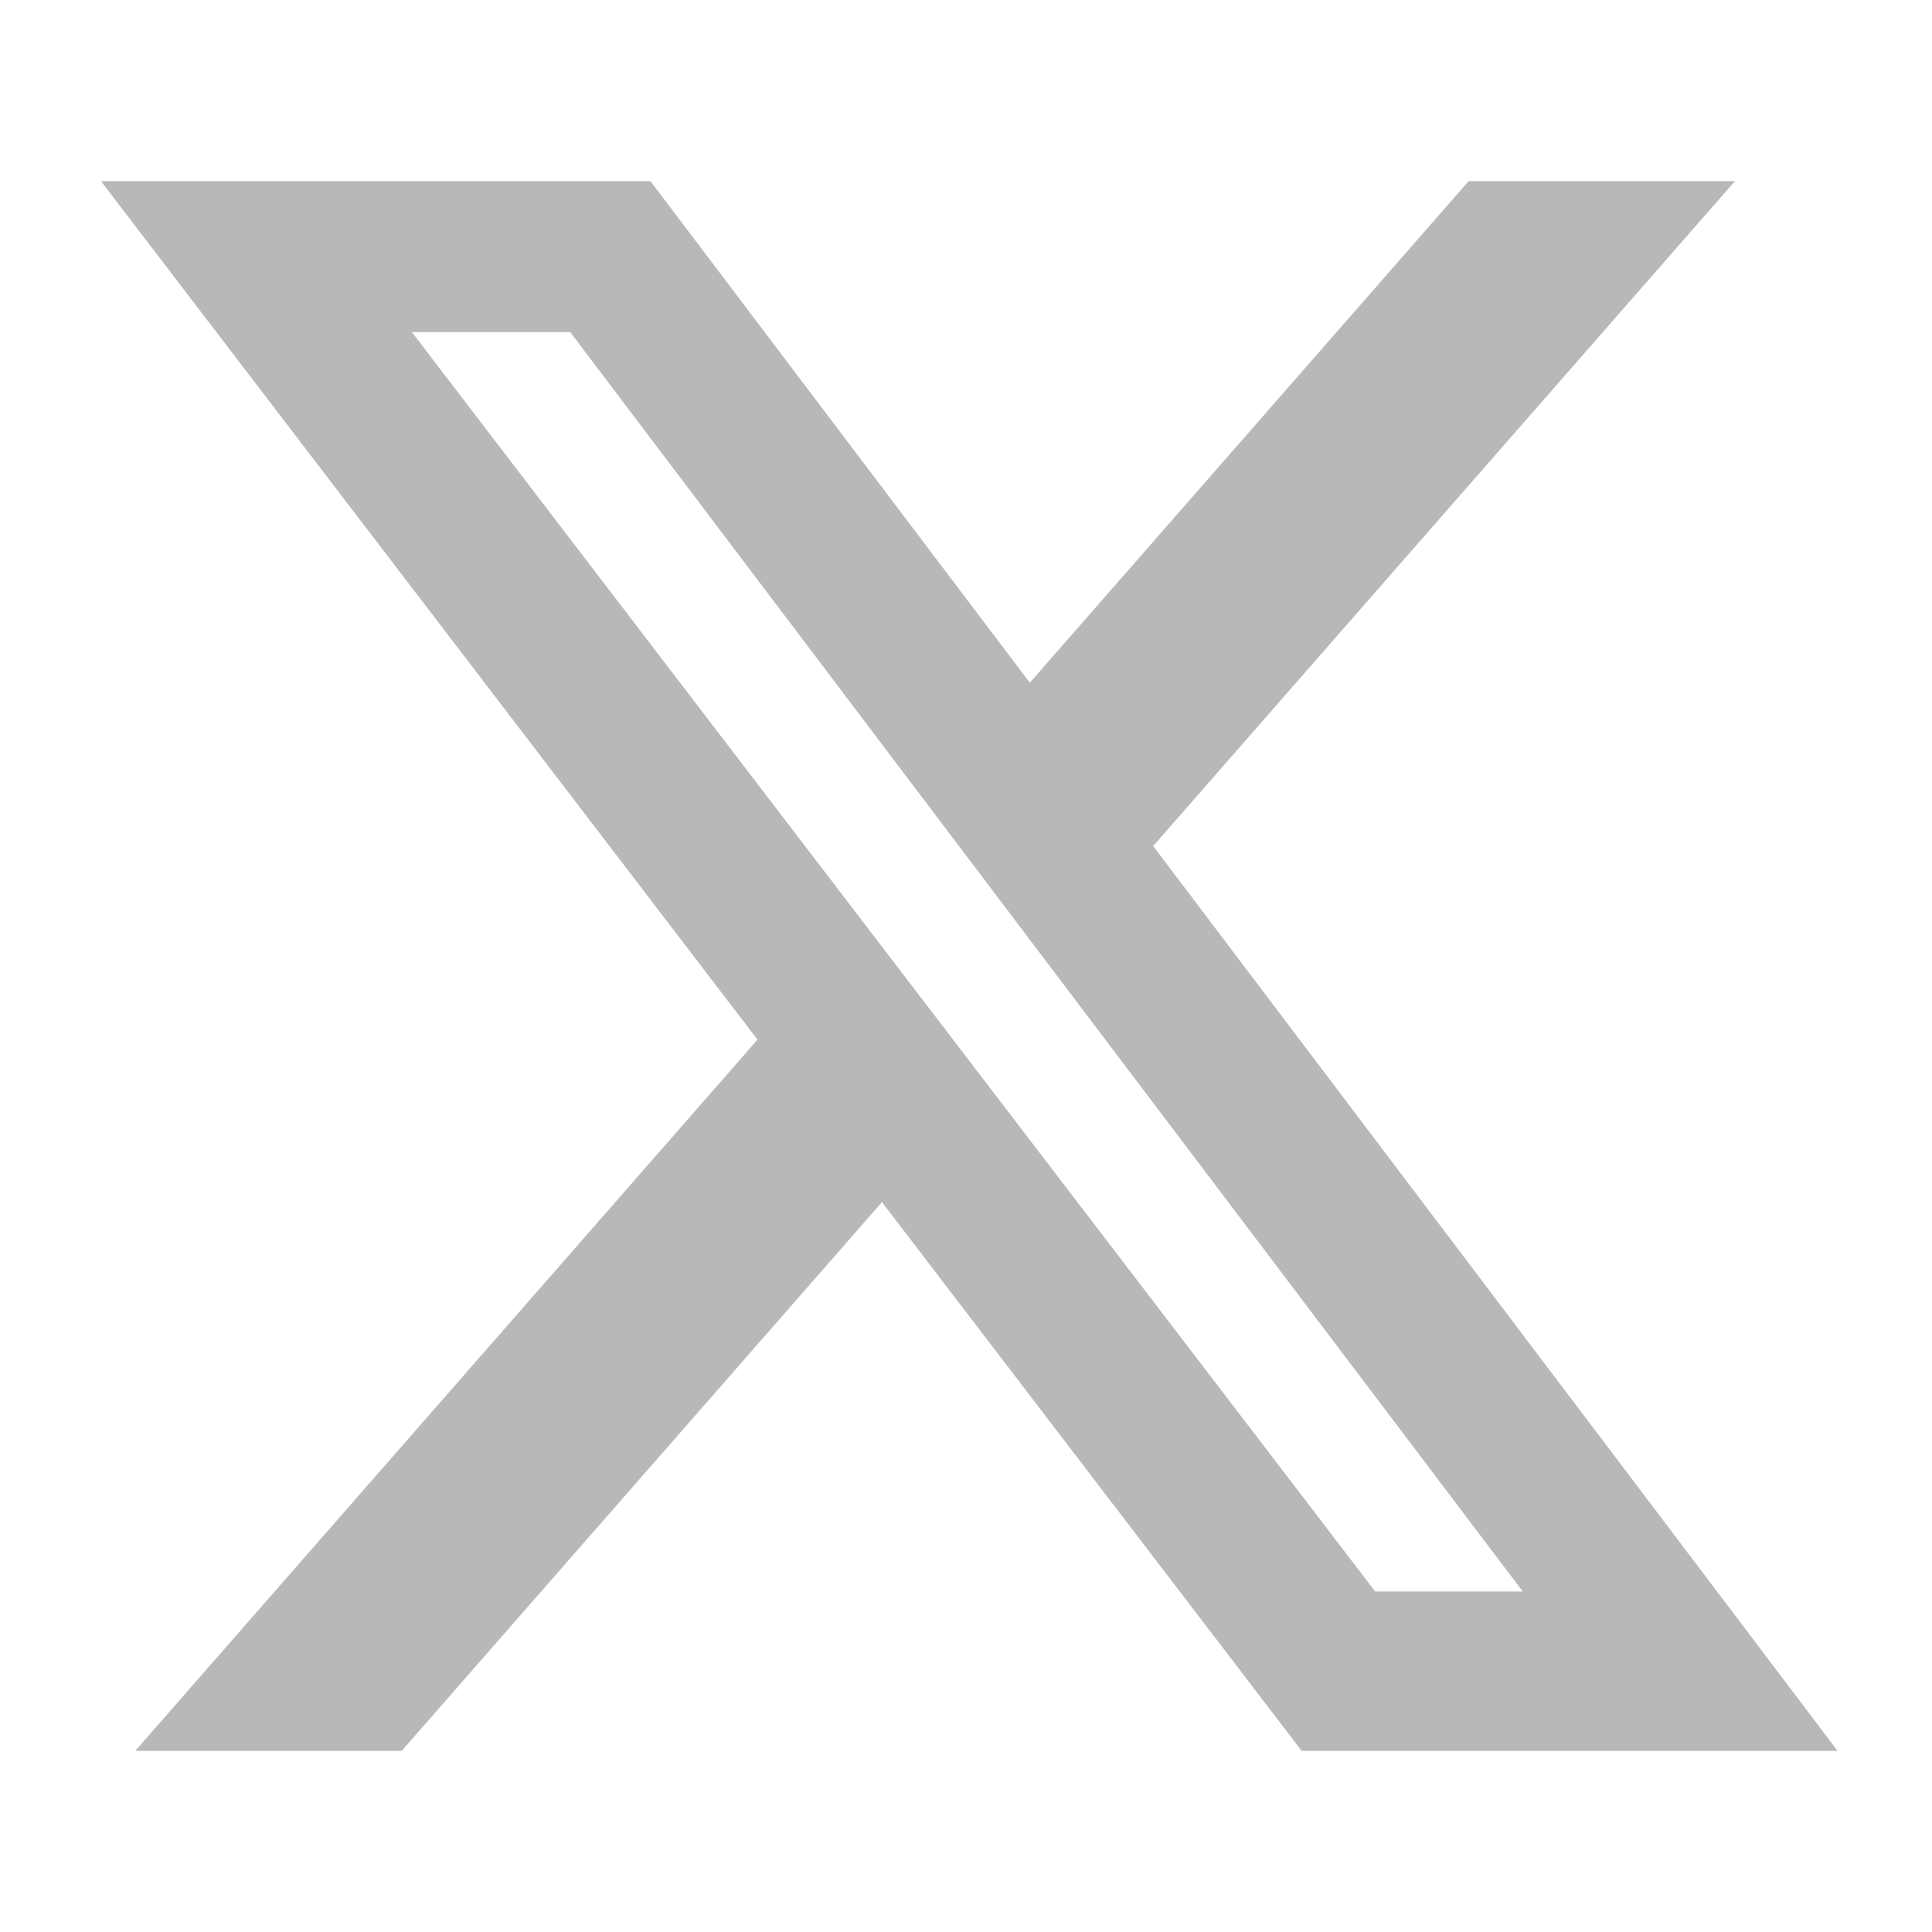
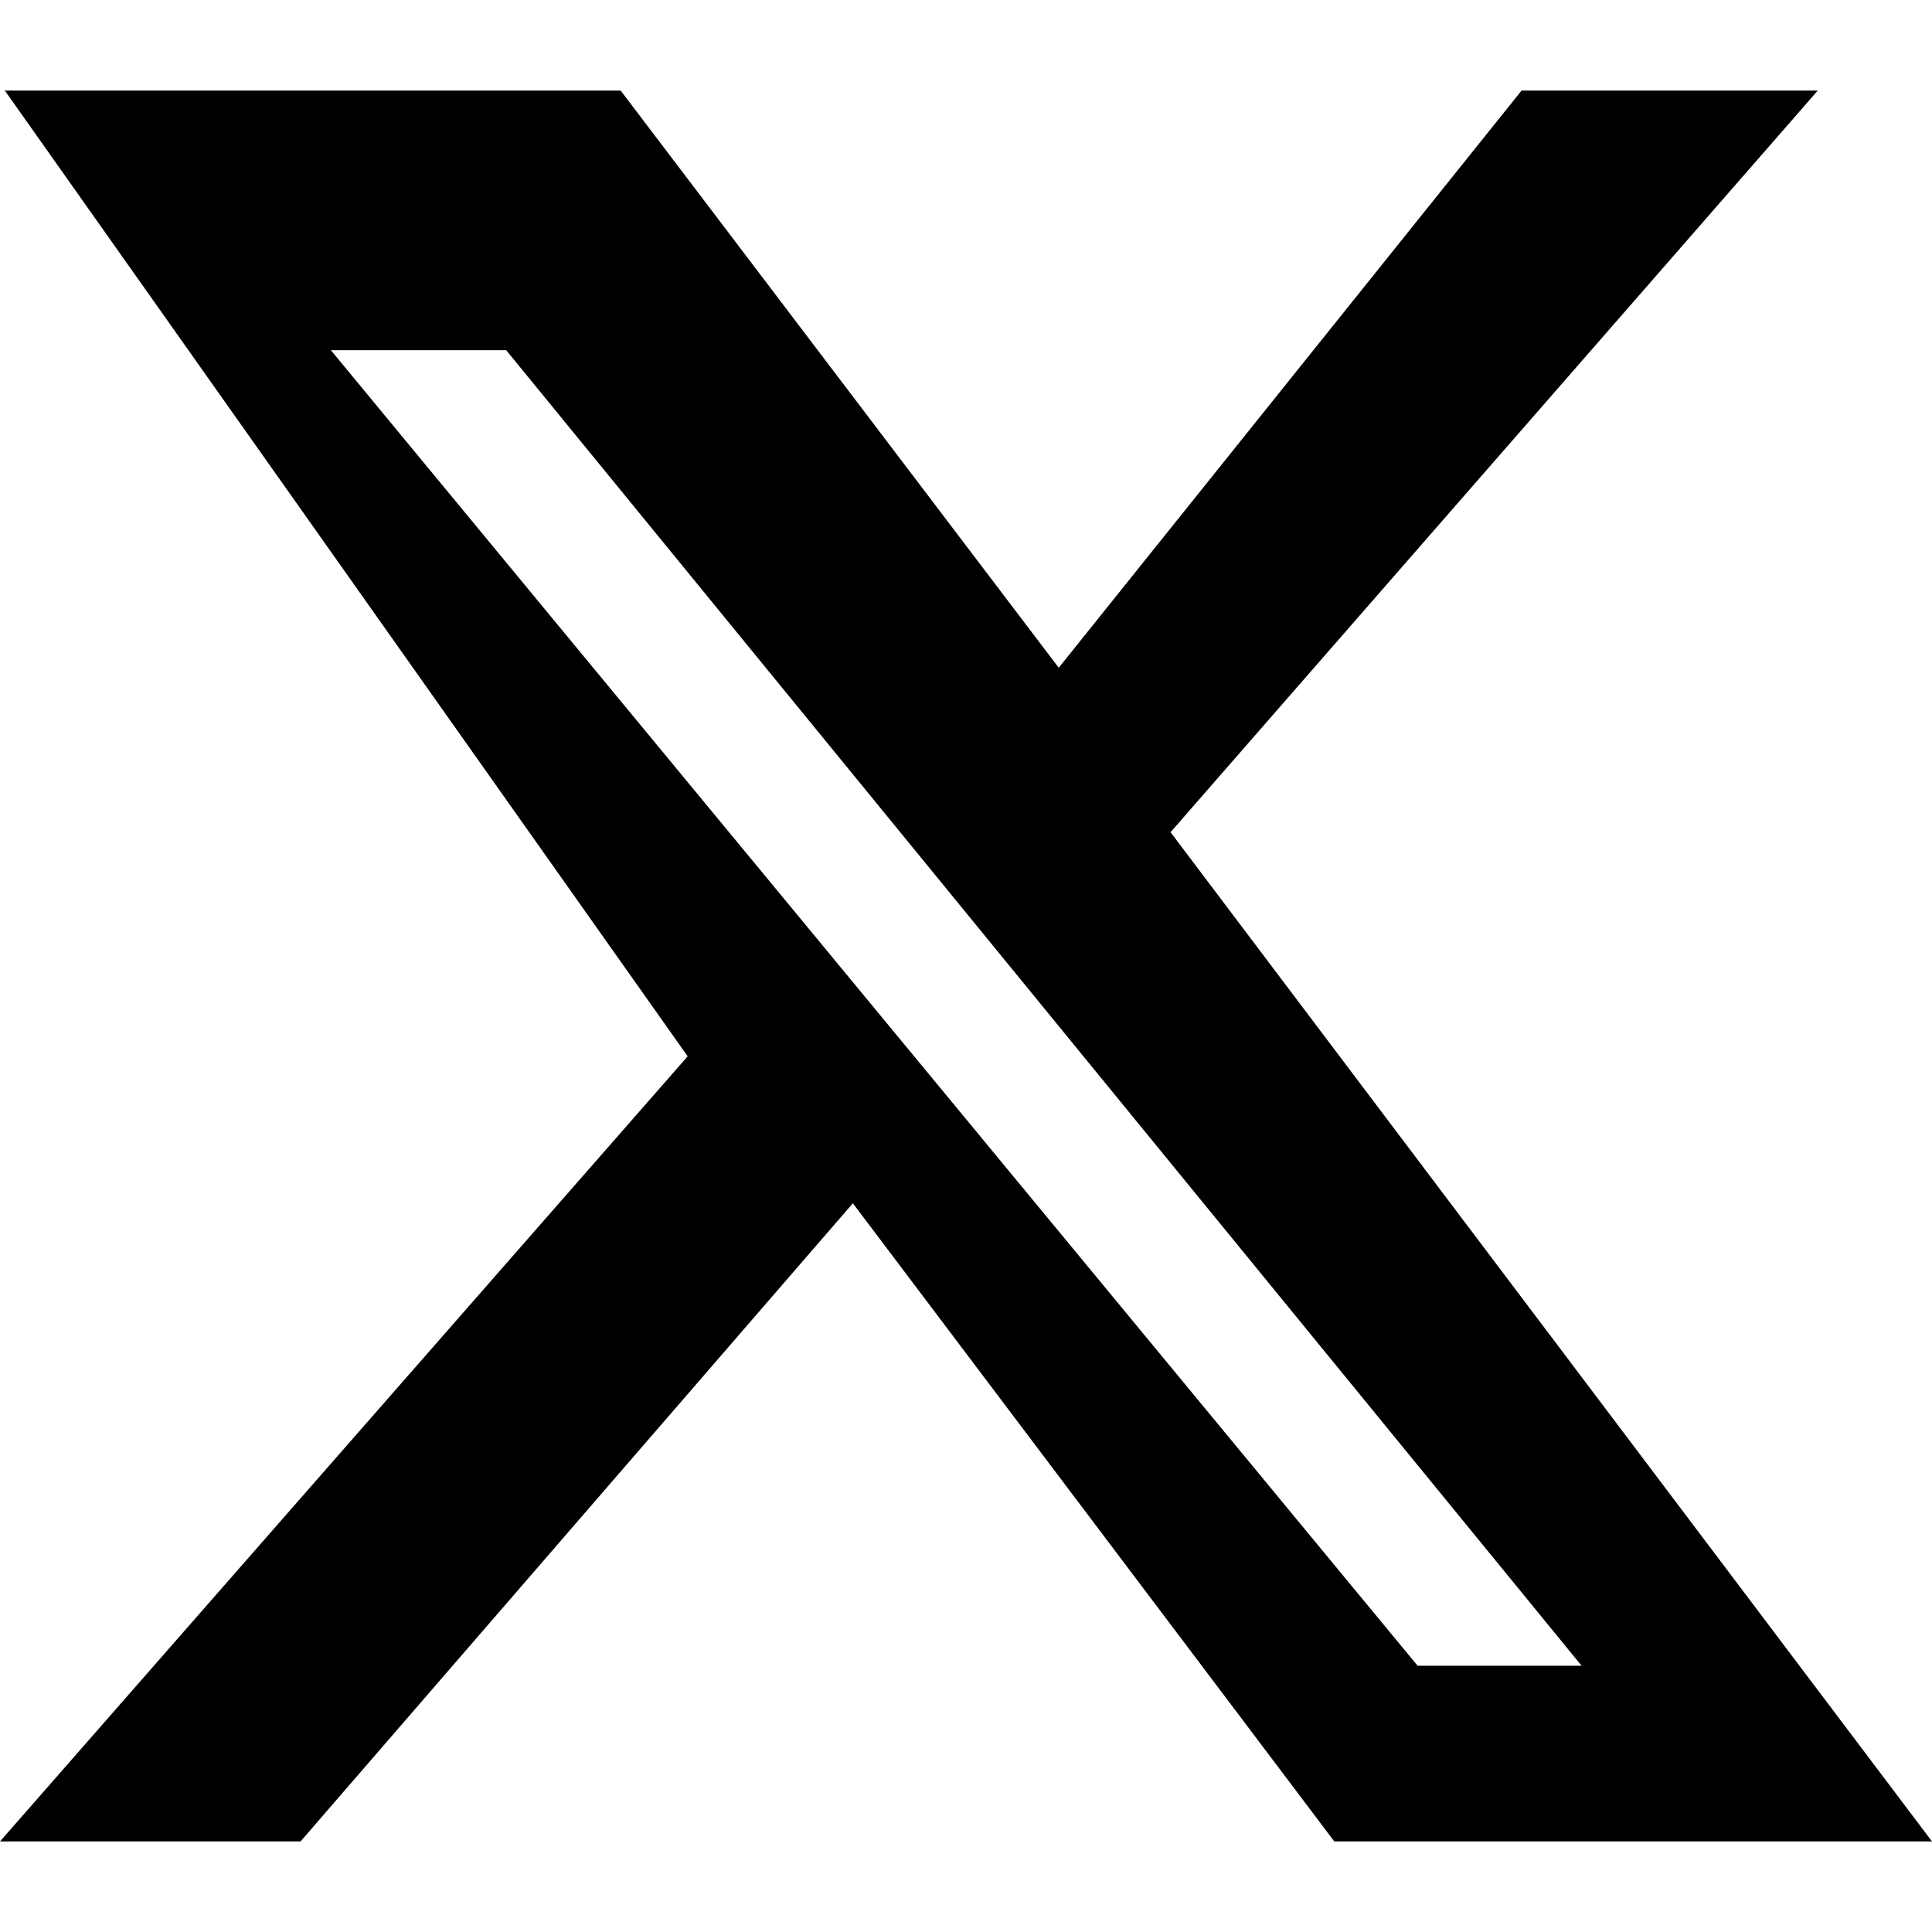
- <svg xmlns="http://www.w3.org/2000/svg" width="24" height="24" viewBox="0 0 24 24" fill="none">
-   <path d="M18.244 2.25h3.308l-7.227 8.26 8.502 11.24H16.17l-5.214-6.817L4.99 21.75H1.68l7.73-8.835L1.254 2.25H8.08l4.713 6.231zm-1.161 17.52h1.833L7.084 4.126H5.117z" fill="#B8B8B8" />
+ <svg xmlns="http://www.w3.org/2000/svg" width="16" height="16" viewBox="0 0 16 16" fill="none">
+   <path d="M12.6.75h2.454l-5.36 6.142L16 15.25H11.05L7.063 9.965l-4.574 5.285H0L5.695 8.748.04.75h5.1l3.628 4.78L12.601.75Zm-.86 13.045h1.358L4.192 2.9H2.74l9 10.895Z" fill="currentColor" />
</svg>
